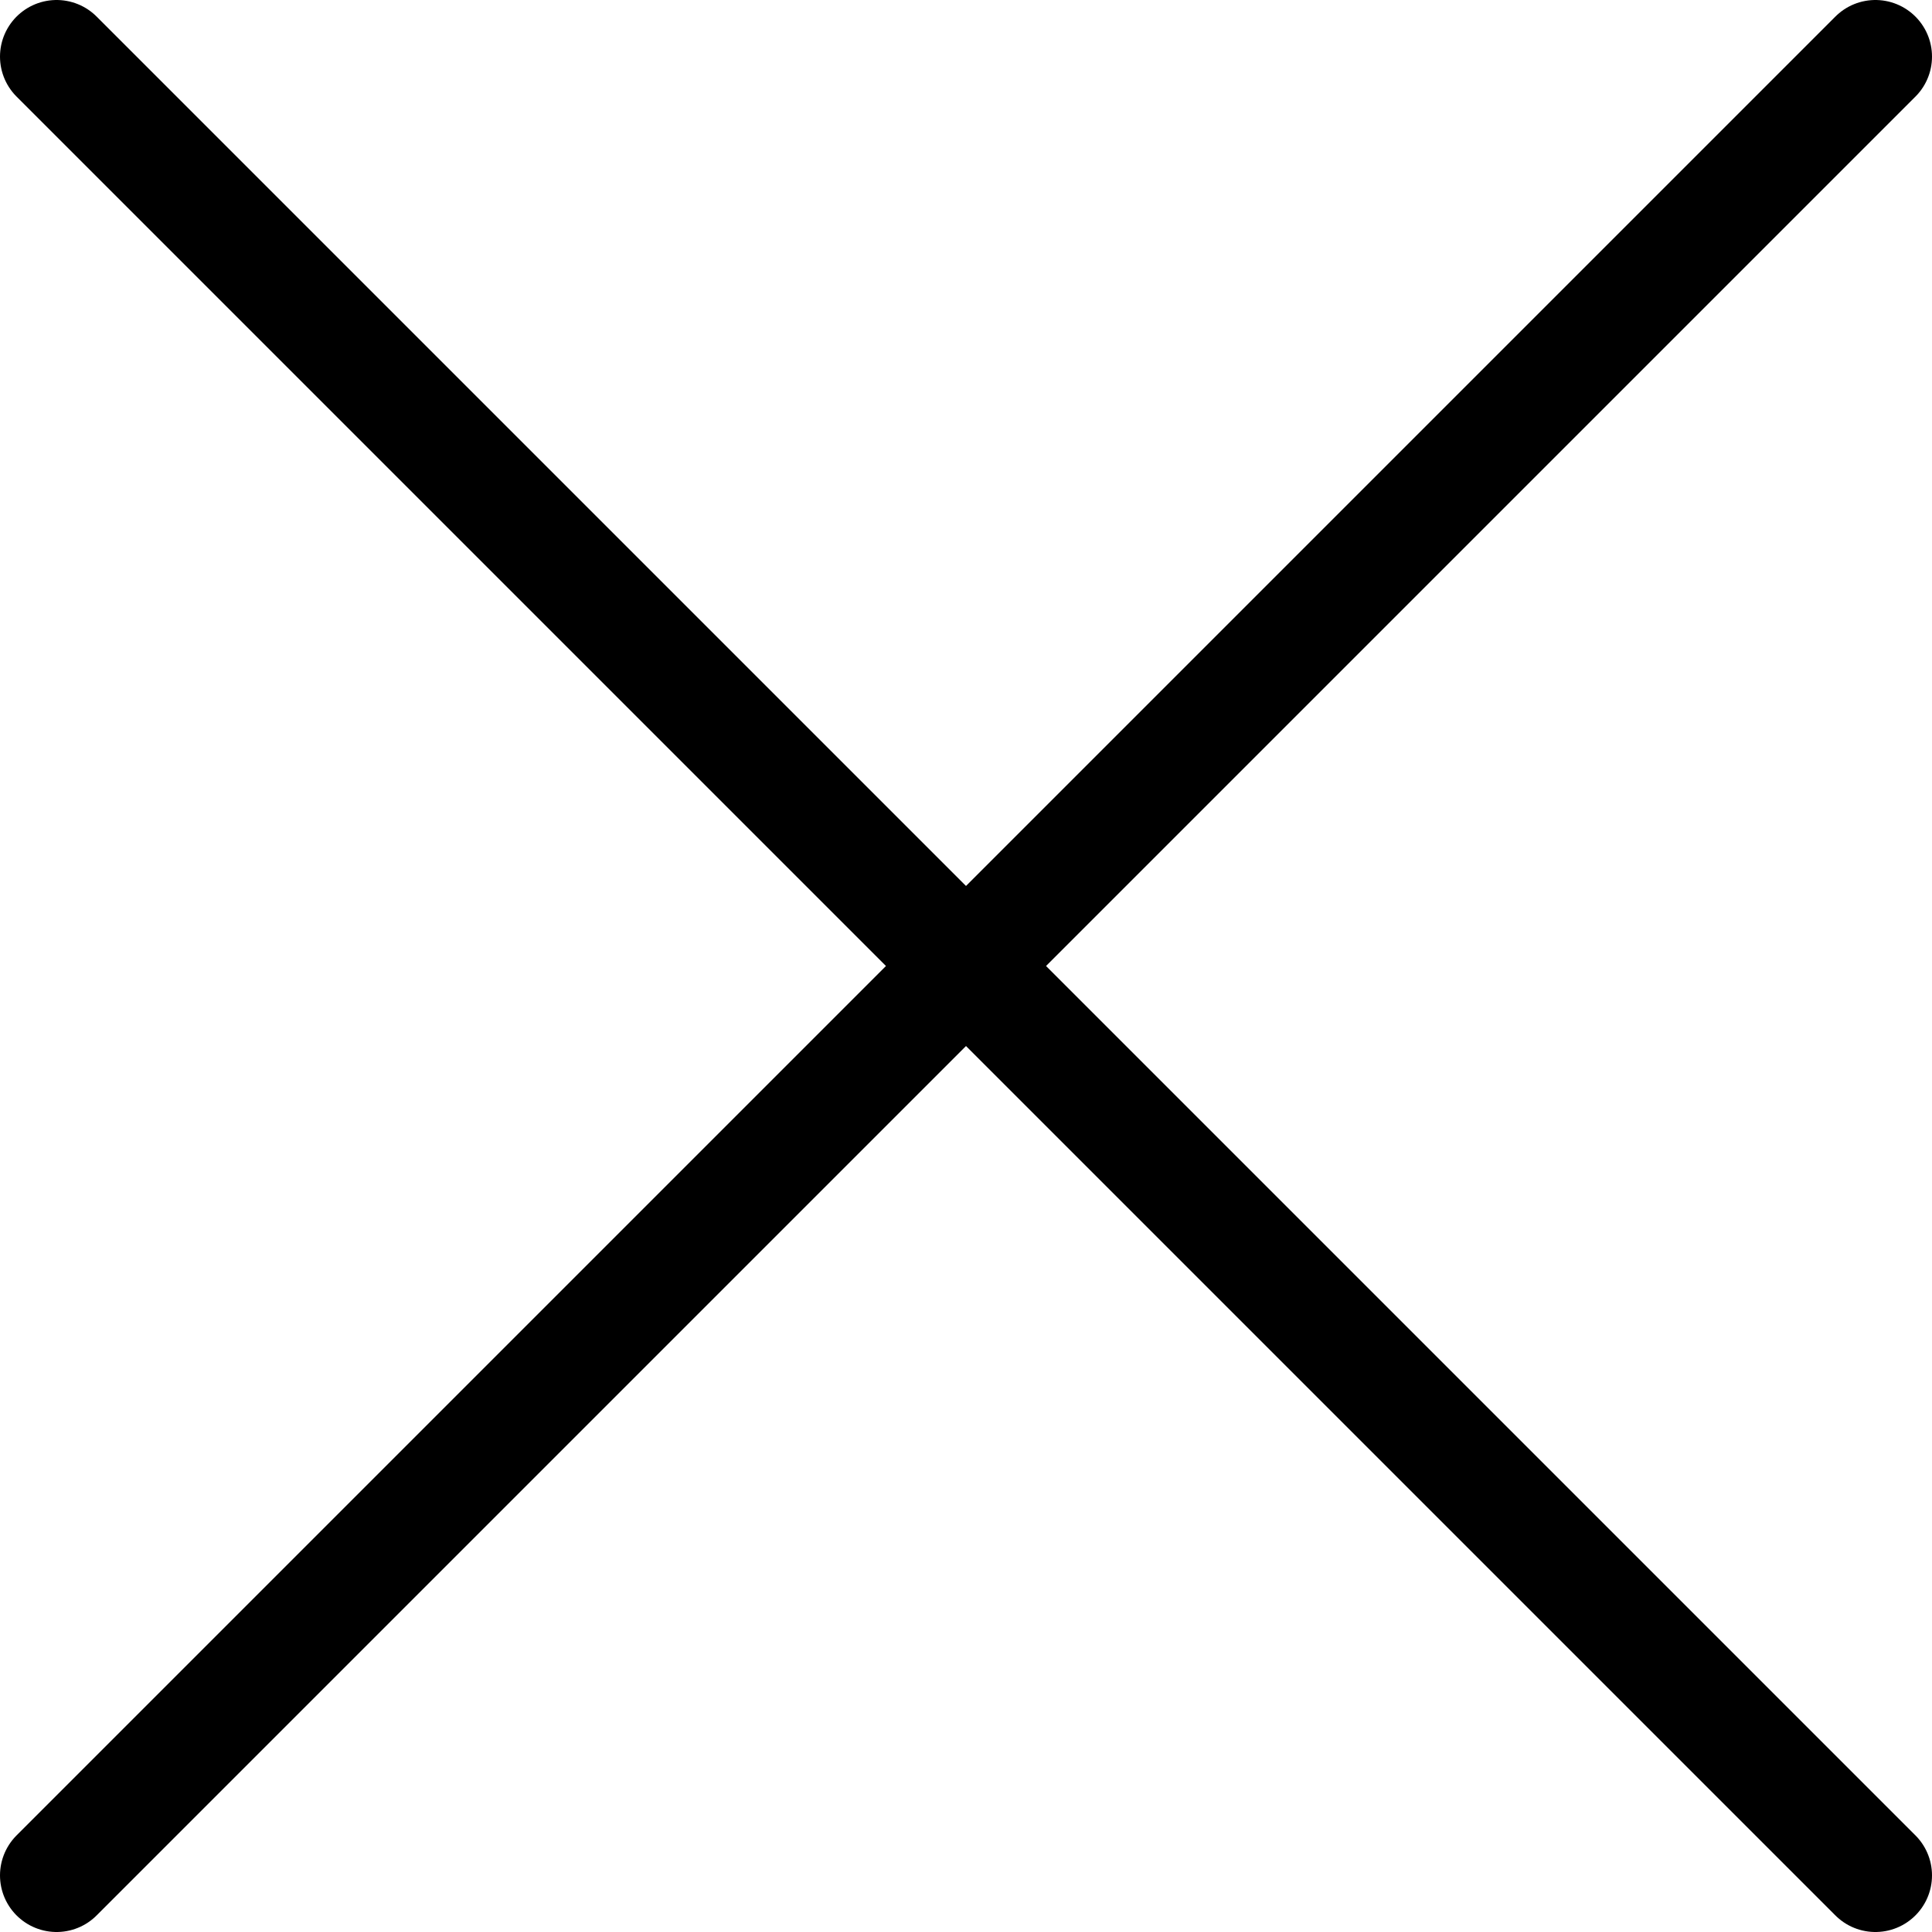
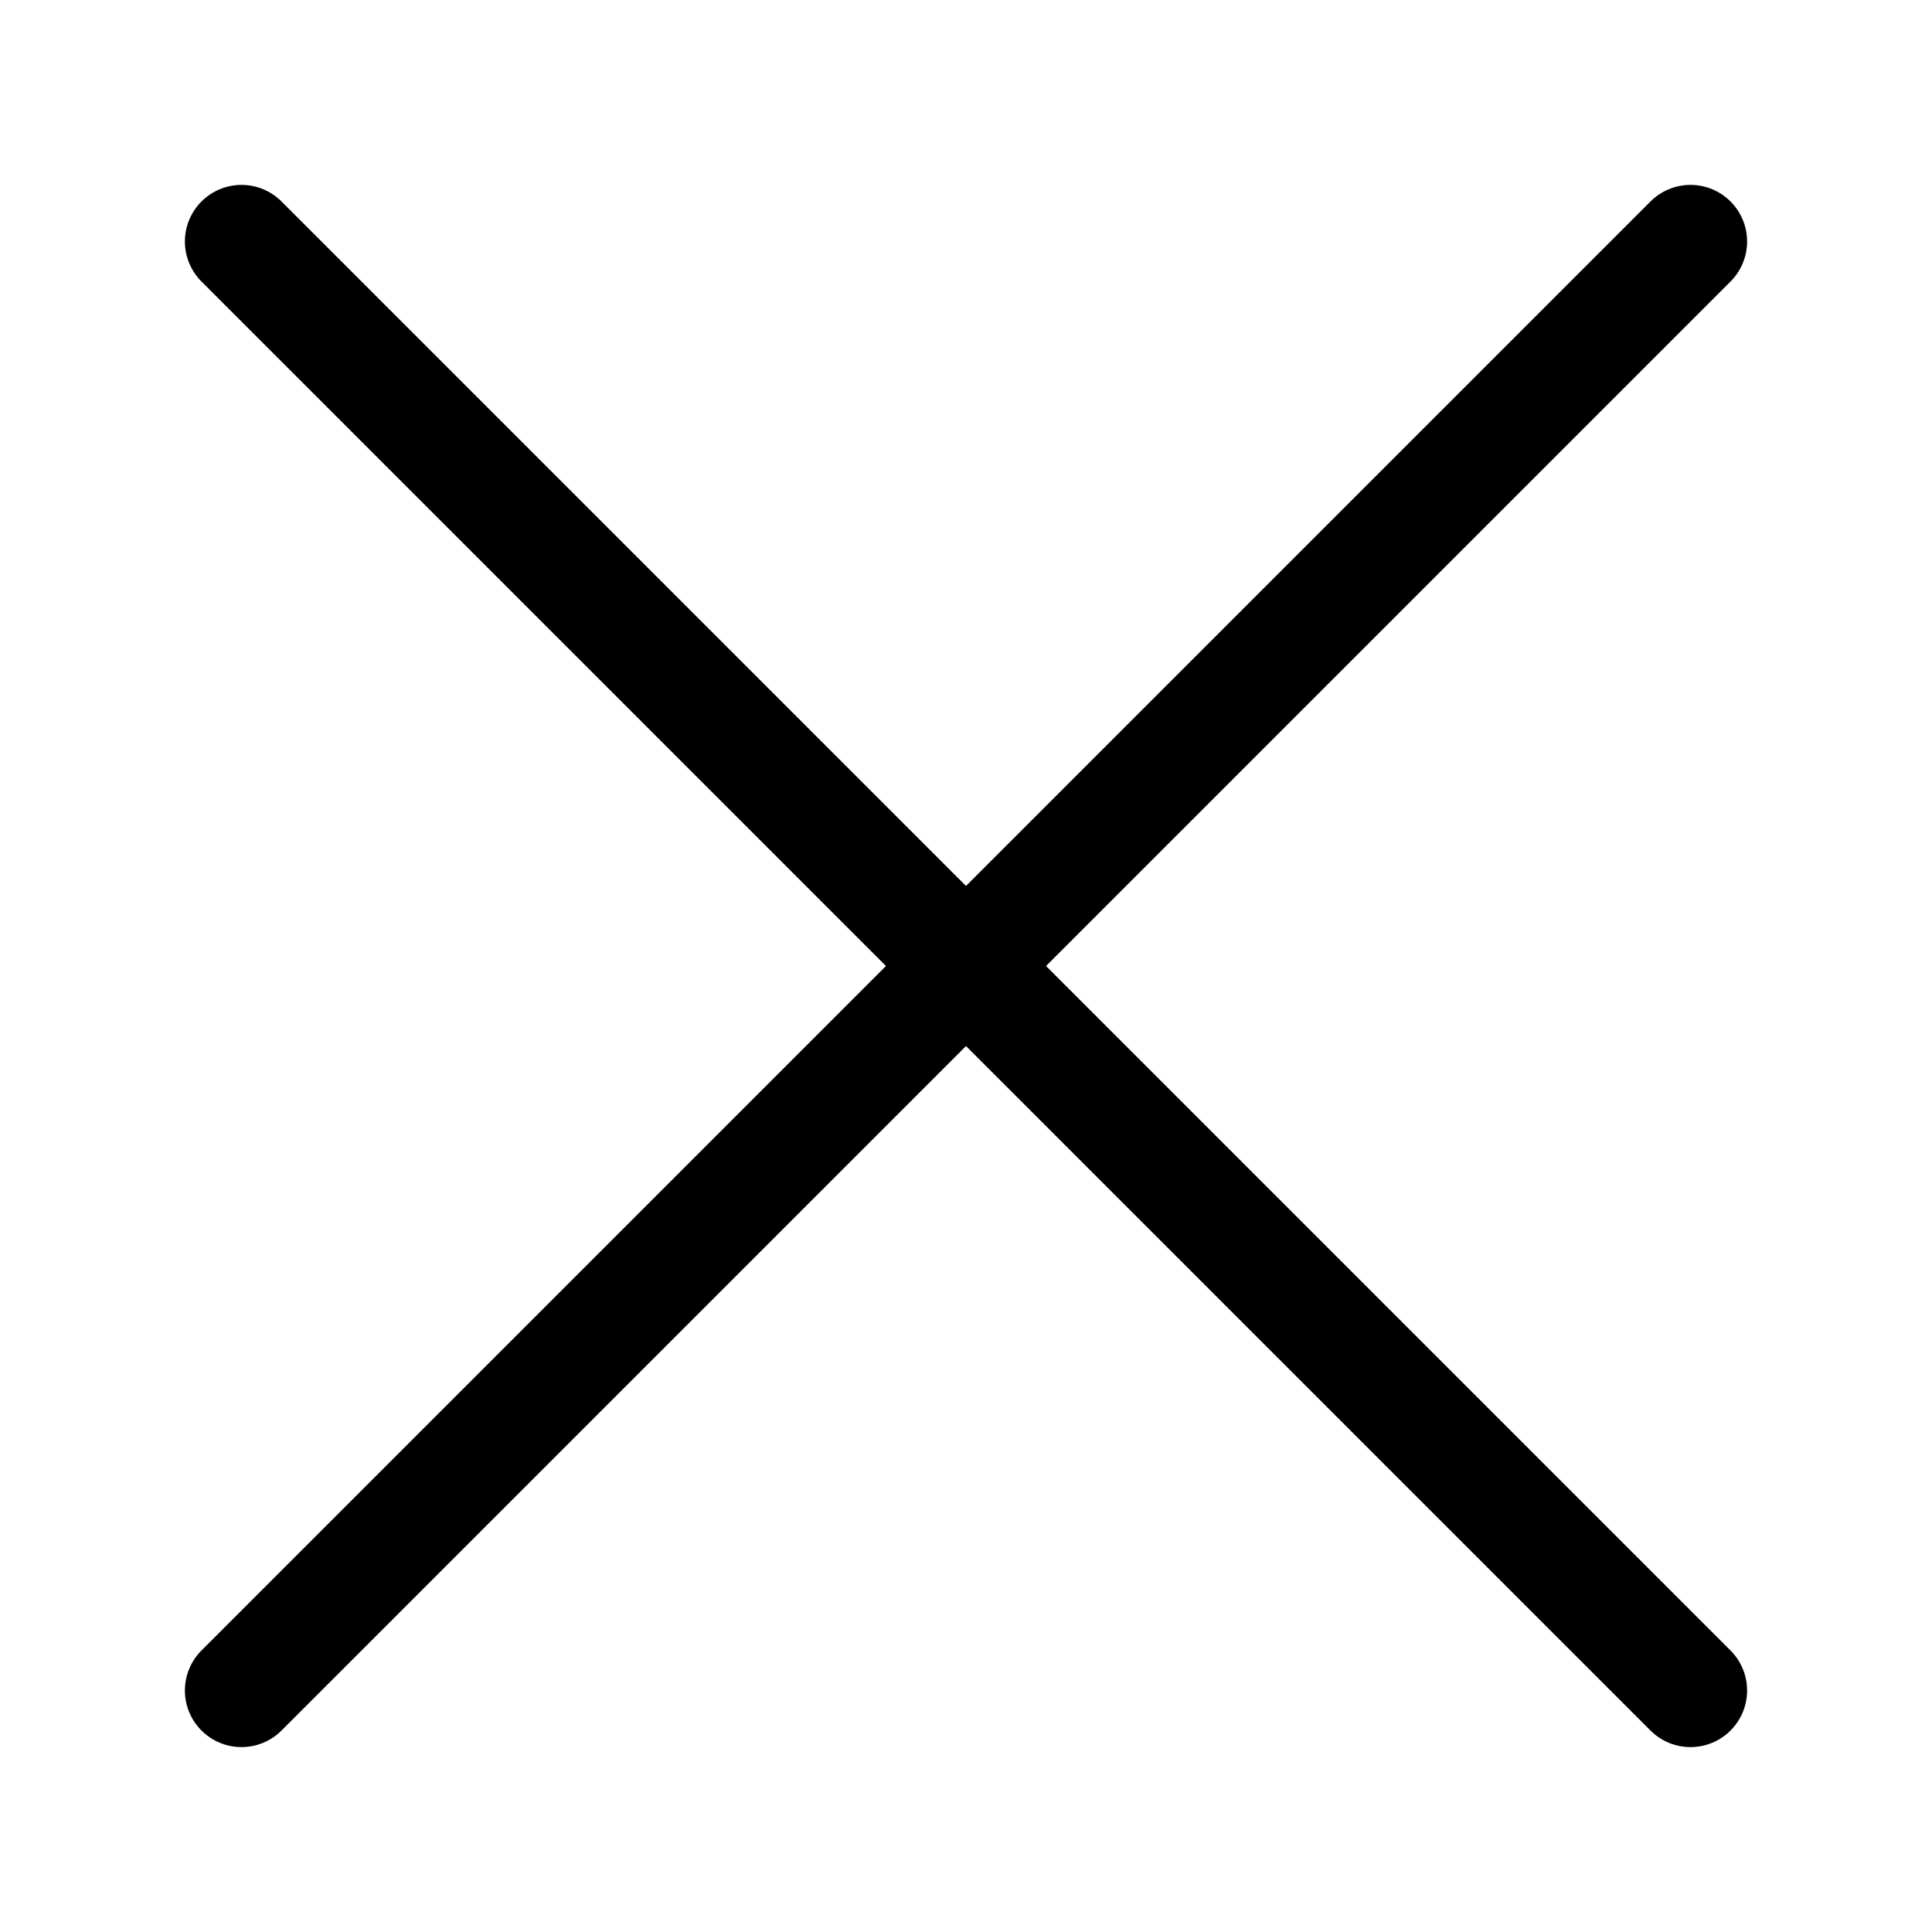
<svg xmlns="http://www.w3.org/2000/svg" width="512" height="512">
  <defs />
  <g id="layer1">
-     <path id="path1" fill="none" stroke="currentColor" stroke-width="30" stroke-linecap="round" stroke-linejoin="round" d="M 15 497 L 497 15" />
-     <path id="path2" fill="none" stroke="currentColor" stroke-width="30" stroke-linecap="round" stroke-linejoin="round" d="M 15 15 L 497 497" />
+     <path id="path1" fill="none" stroke="currentColor" stroke-width="30" stroke-linecap="round" stroke-linejoin="round" d="M 64 448 L 448 64" />
+     <path id="path2" fill="none" stroke="currentColor" stroke-width="30" stroke-linecap="round" stroke-linejoin="round" d="M 64 64 L 448 448" />
  </g>
</svg>
